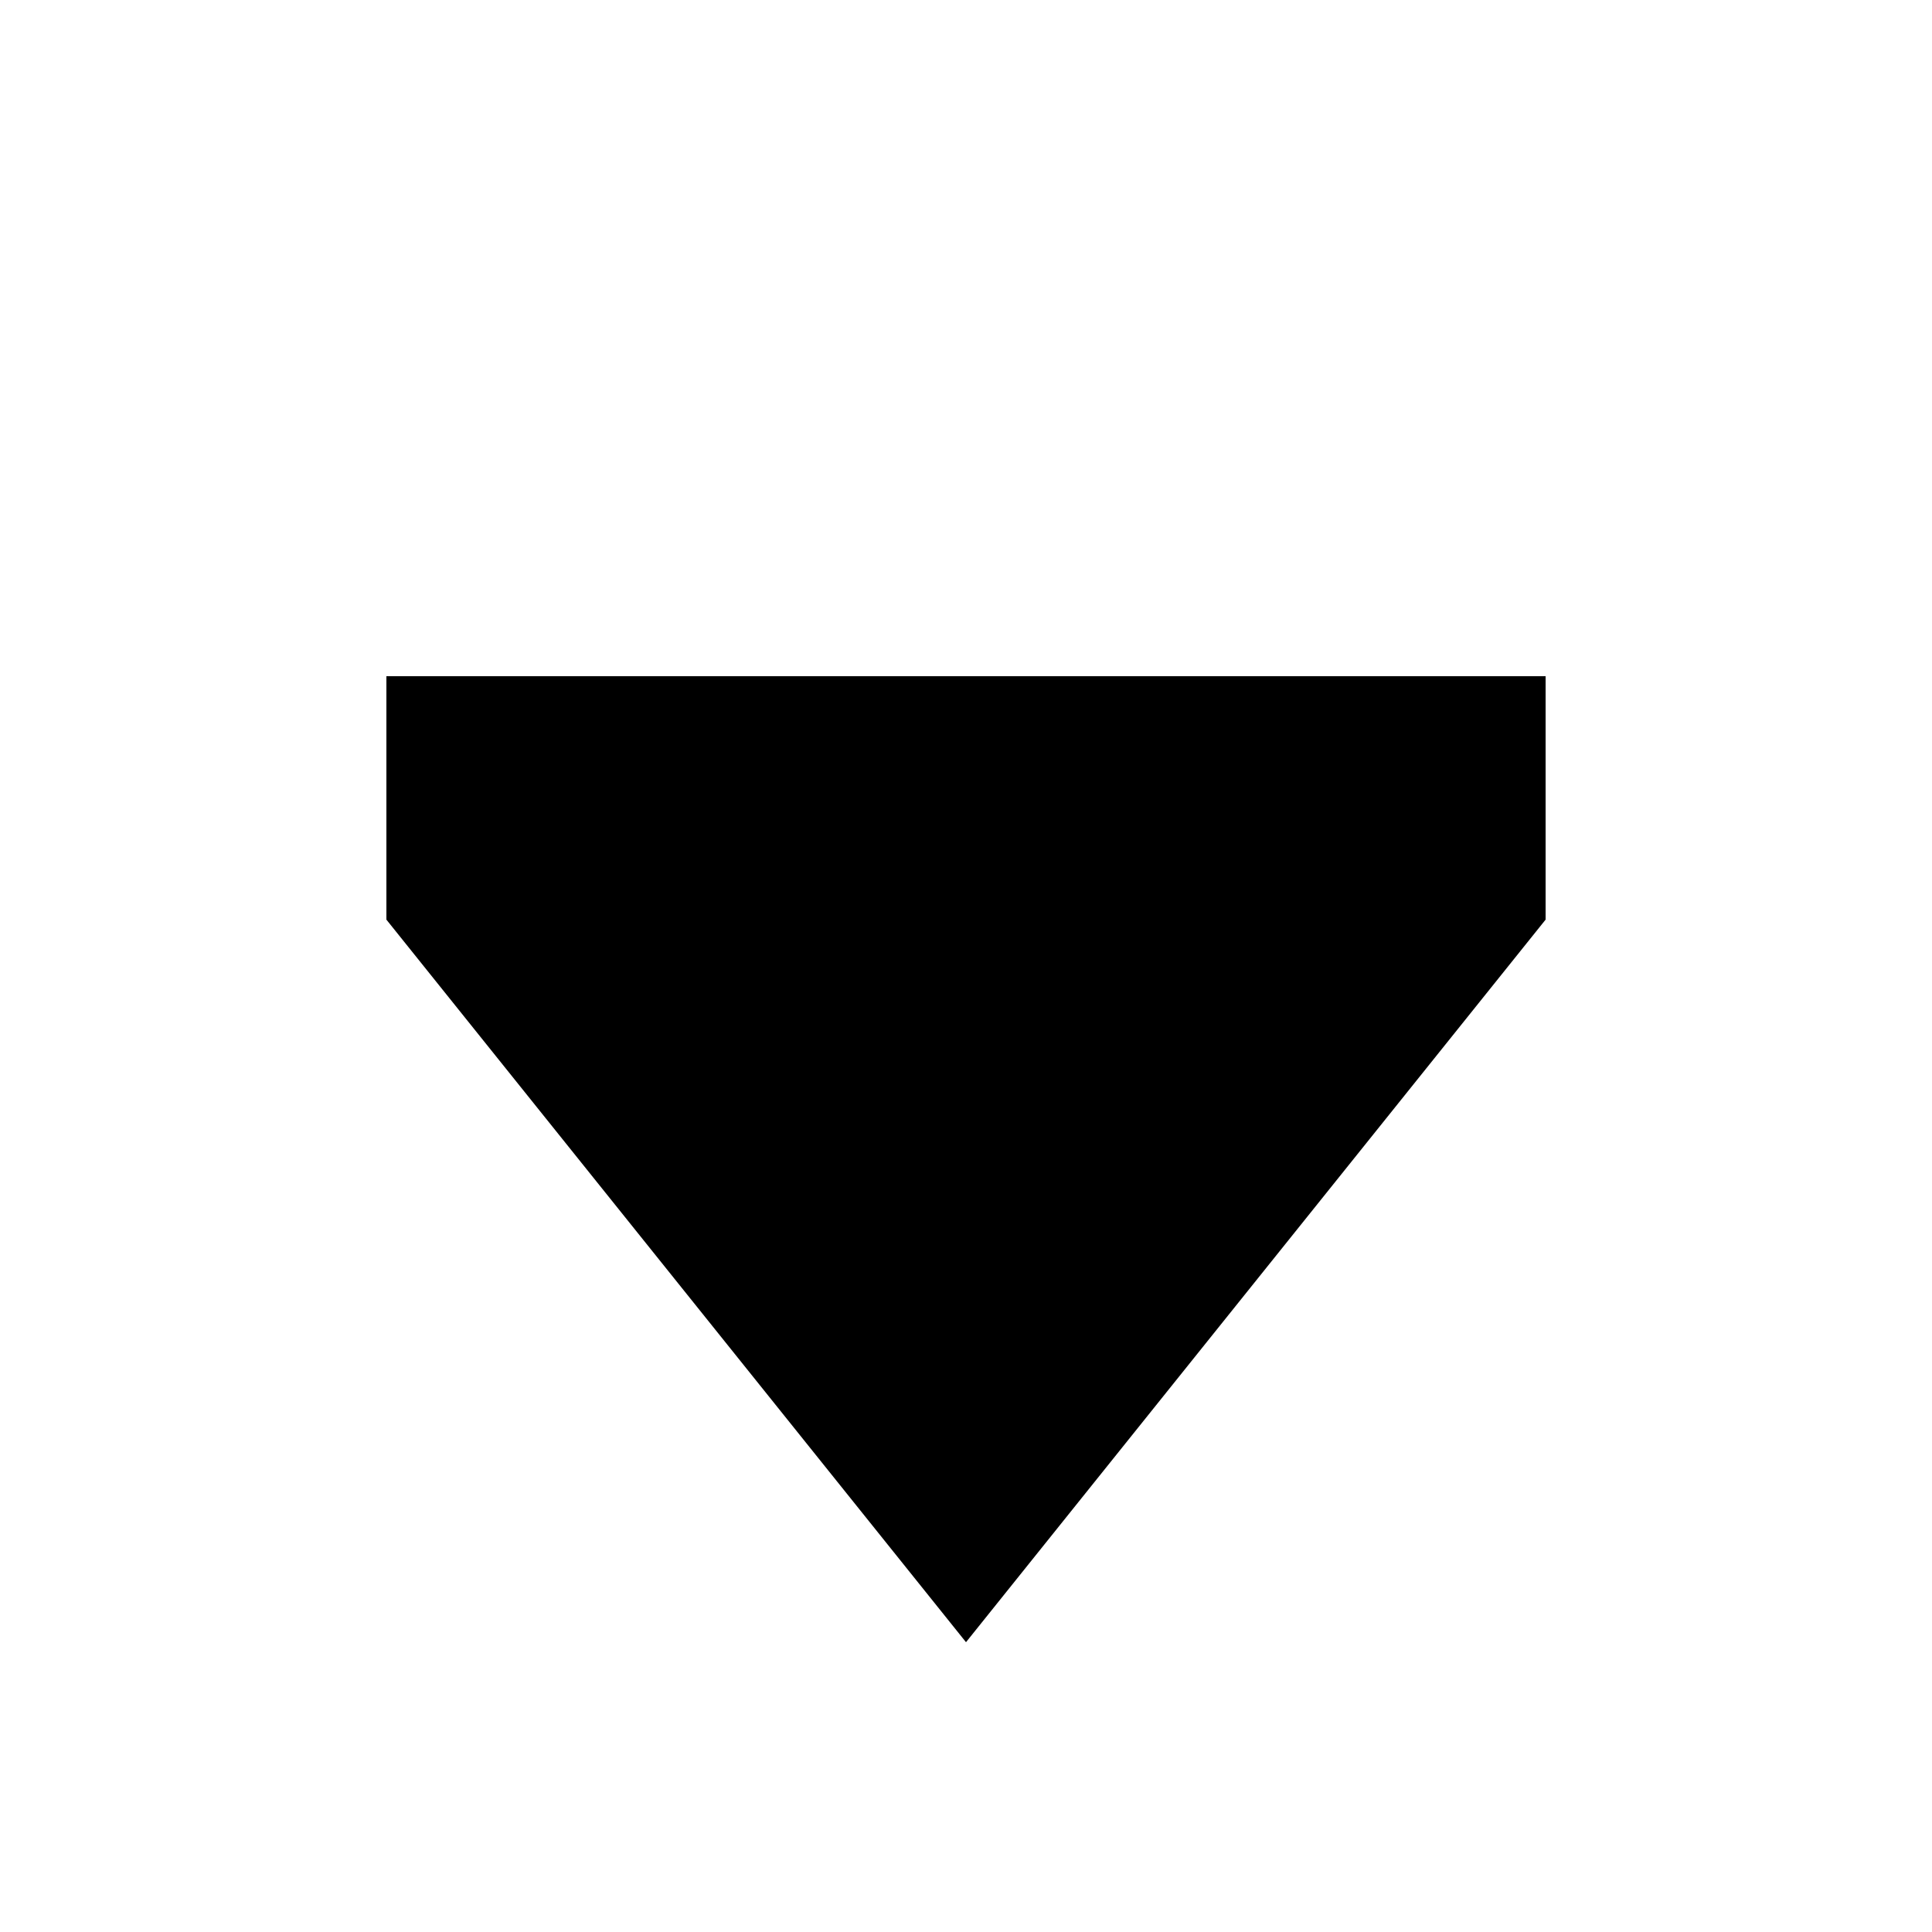
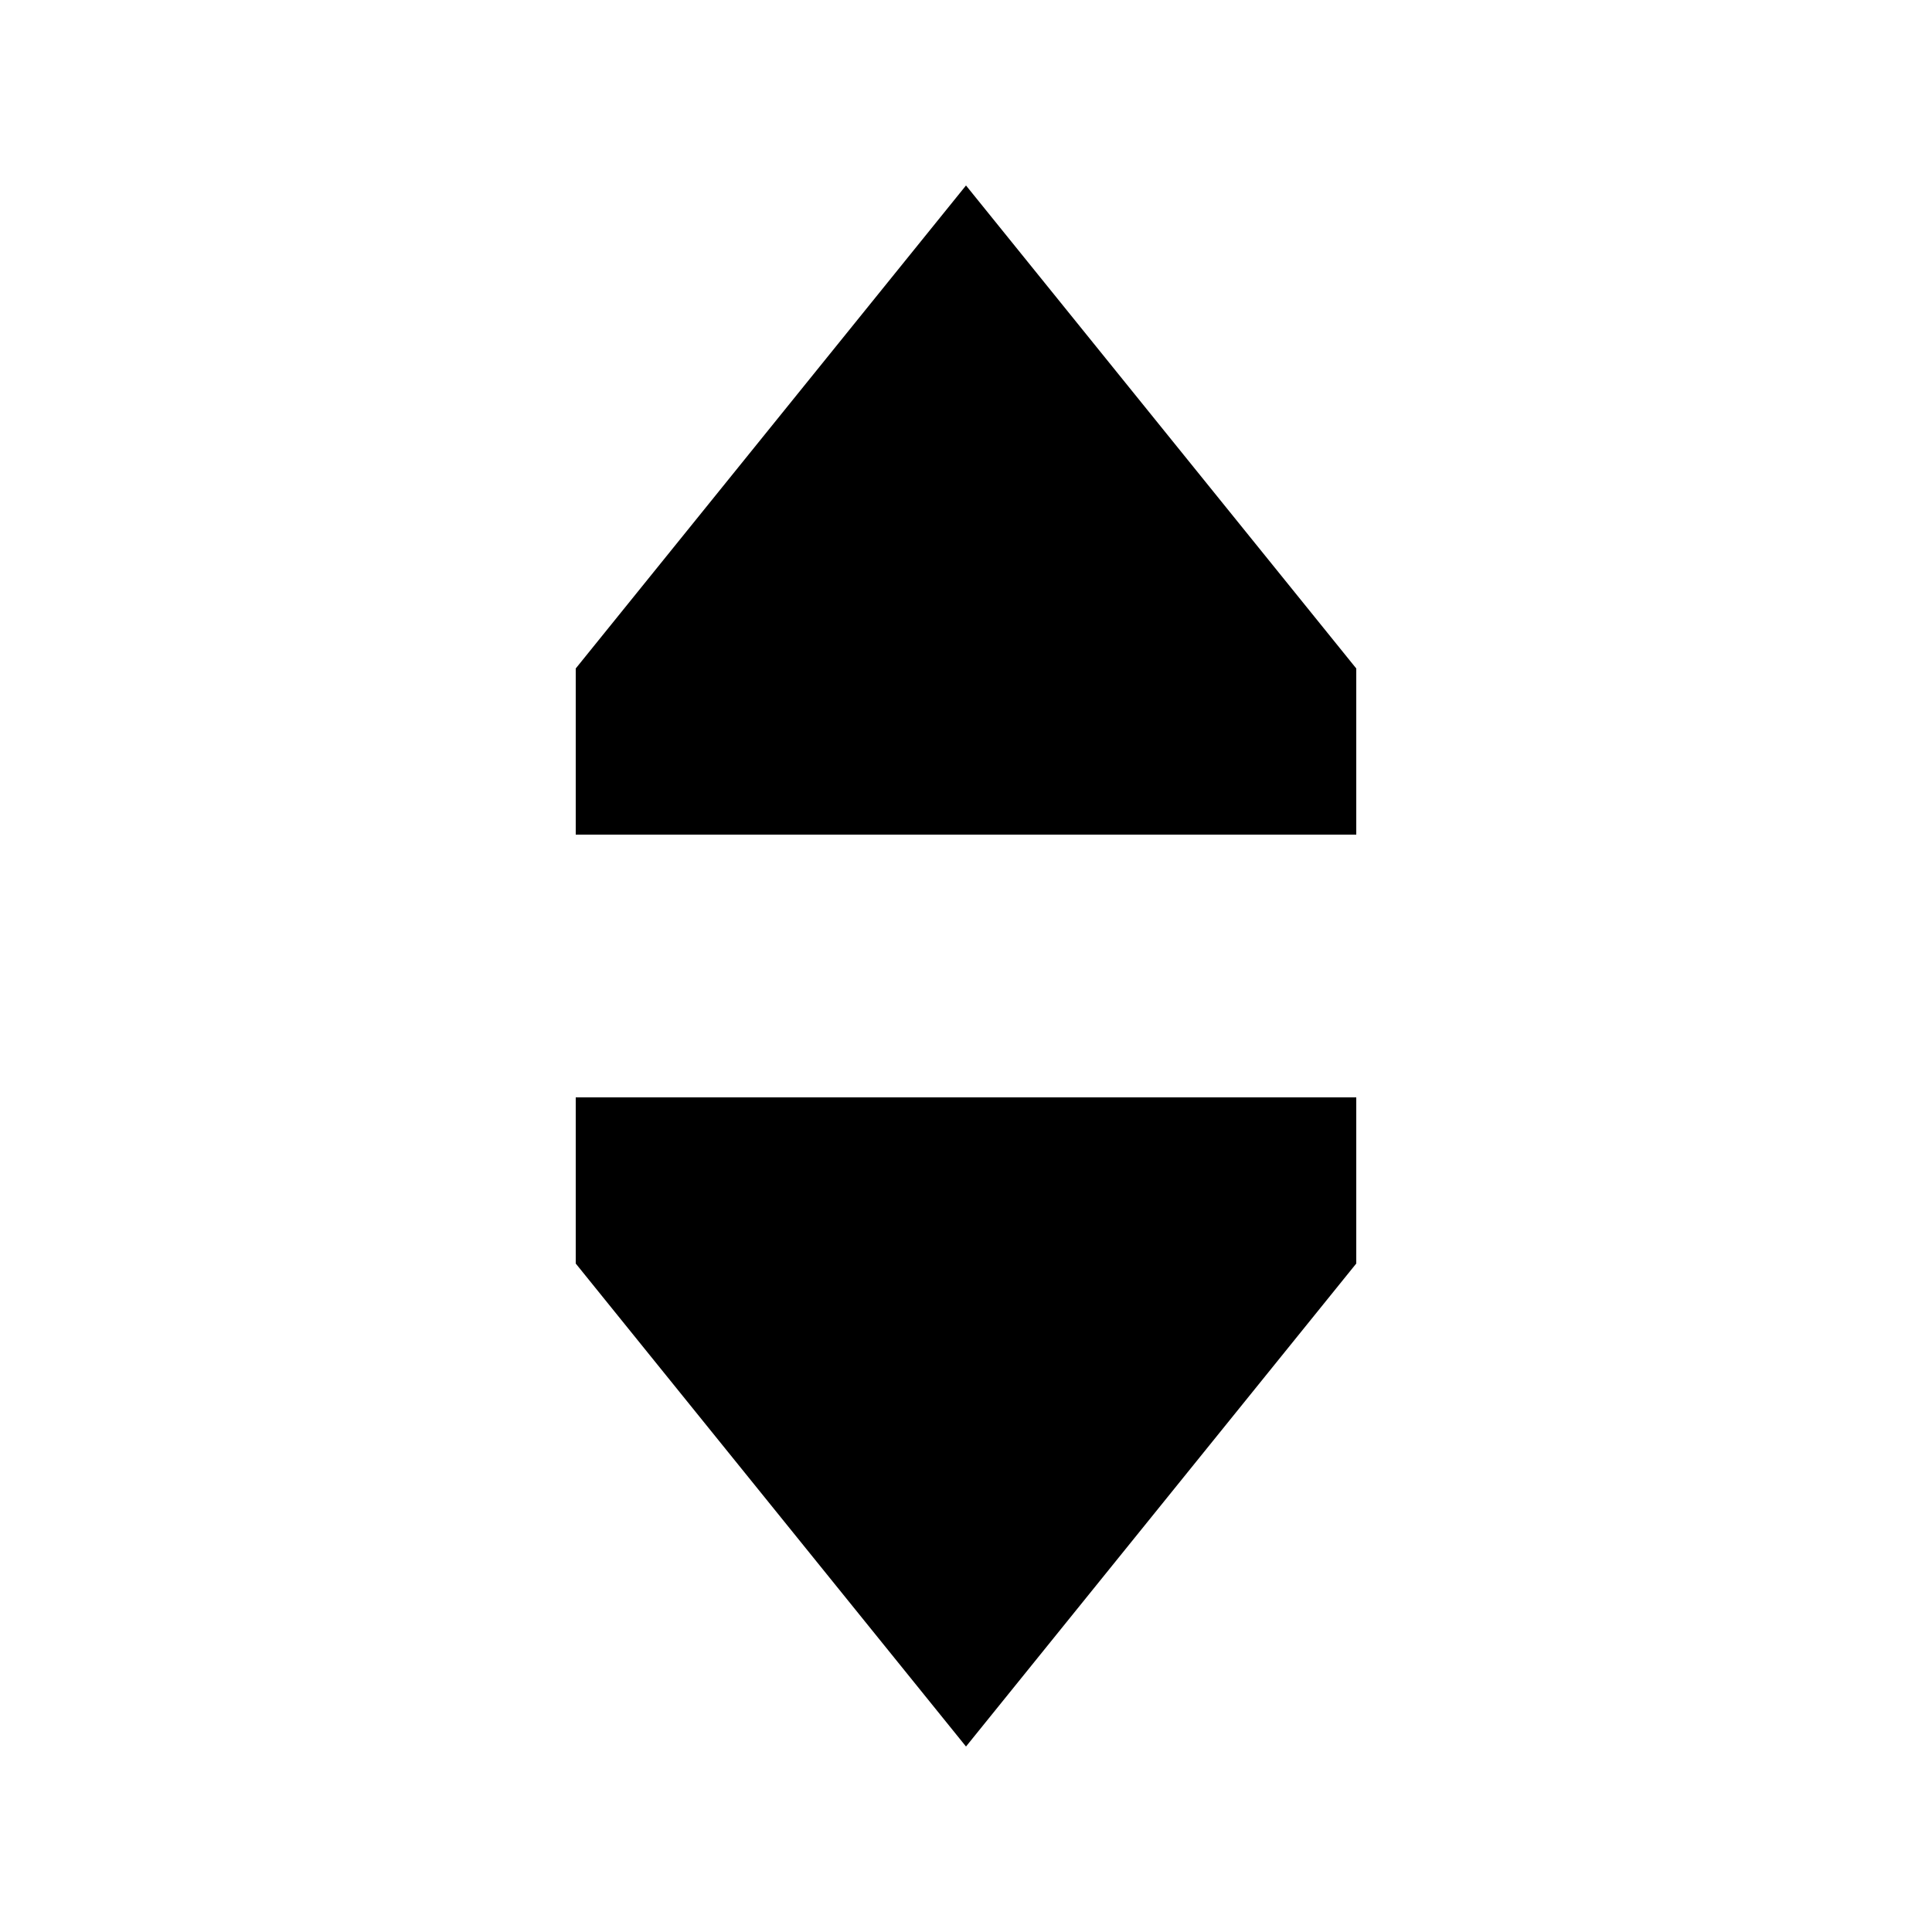
<svg xmlns="http://www.w3.org/2000/svg" version="1.1" id="Layer_1" x="0px" y="0px" viewBox="0 0 50 50" style="enable-background:new 0 0 50 50;" xml:space="preserve">
-   <polygon points="40,23.8 40,17.5 10,17.5 10,23.8 25,42.5 " />
+   <polygon points="35.1,32.7 35.1,28.4 14.9,28.4 14.9,32.7 25,45.2 " />
+   <polygon points="25,4.8 14.9,17.3 14.9,21.6 35.1,21.6 35.1,17.3 " />
</svg>
